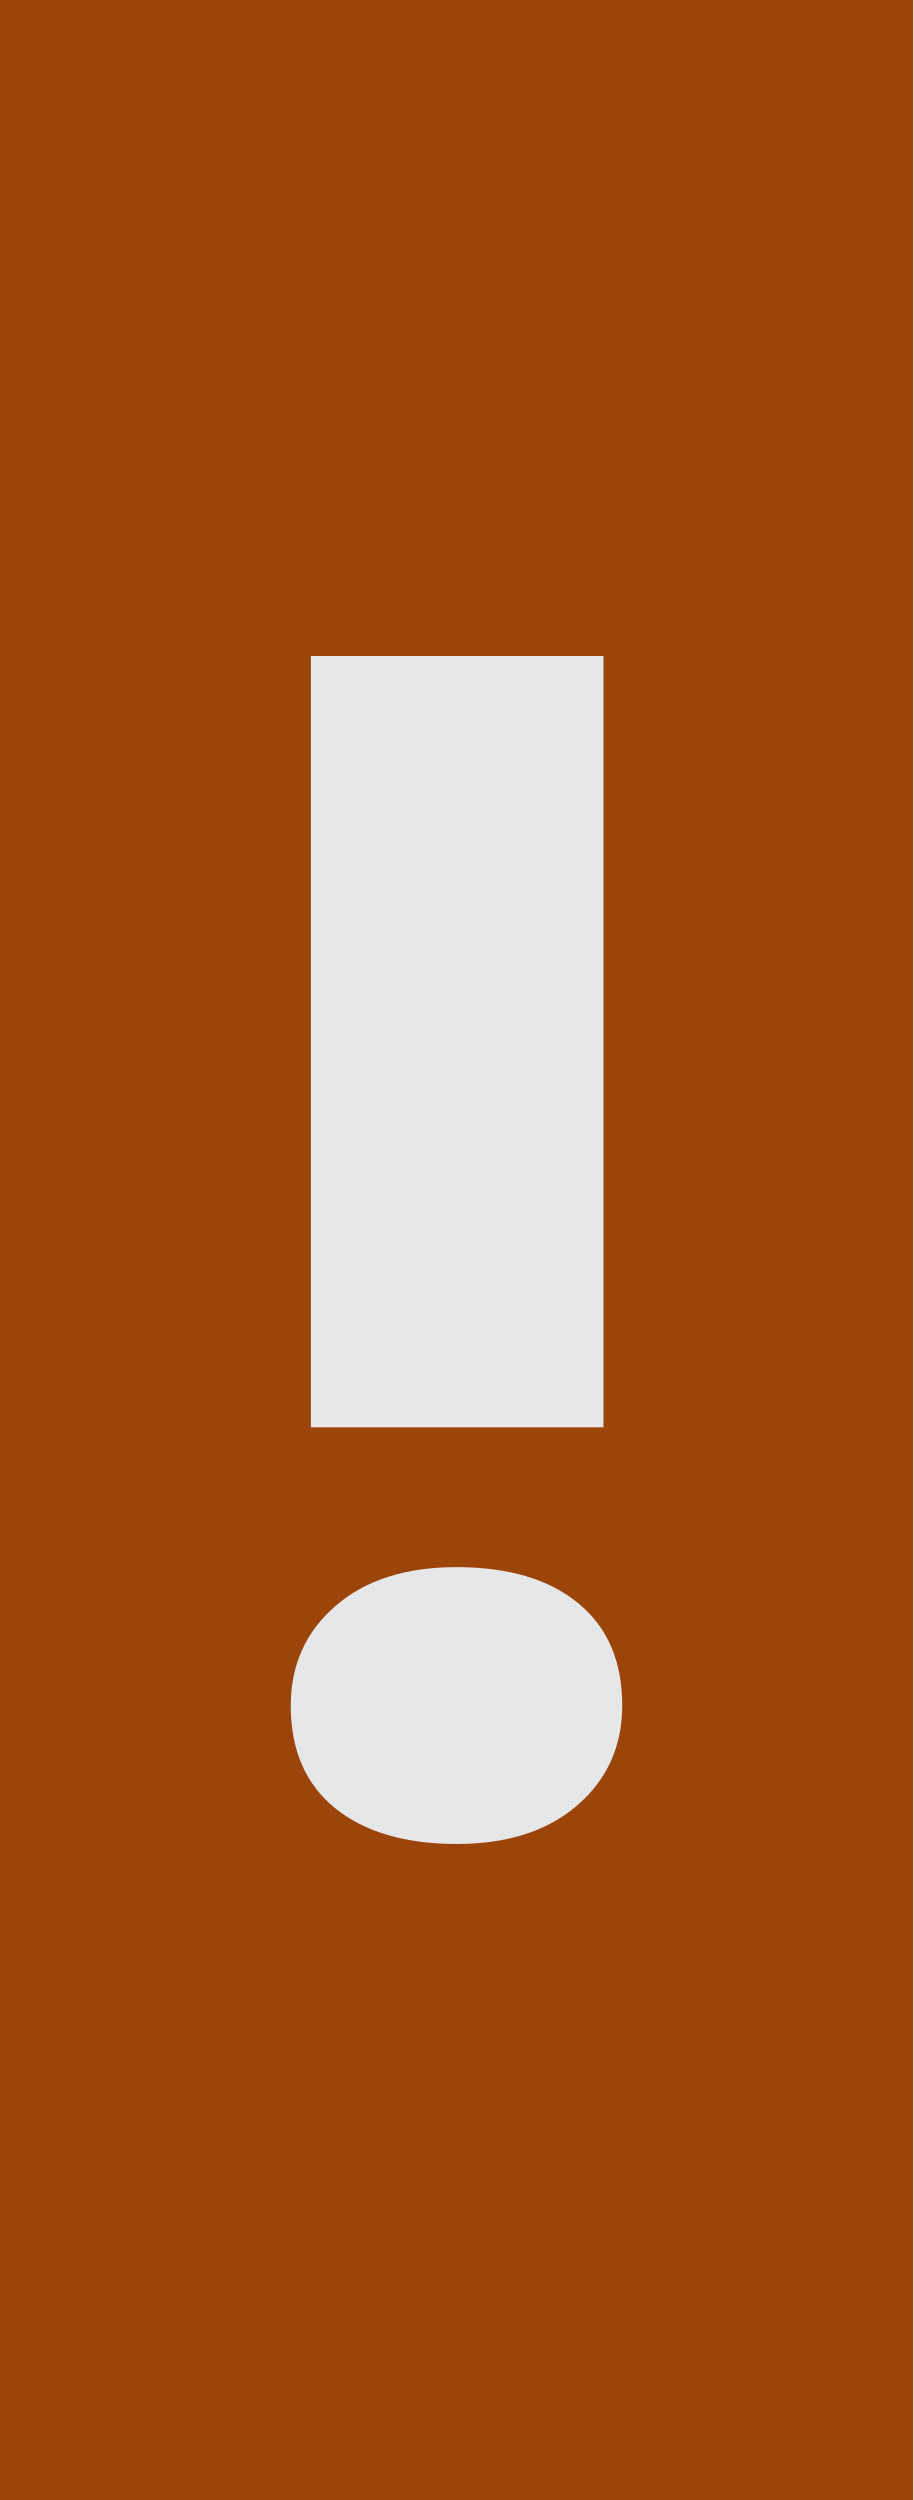
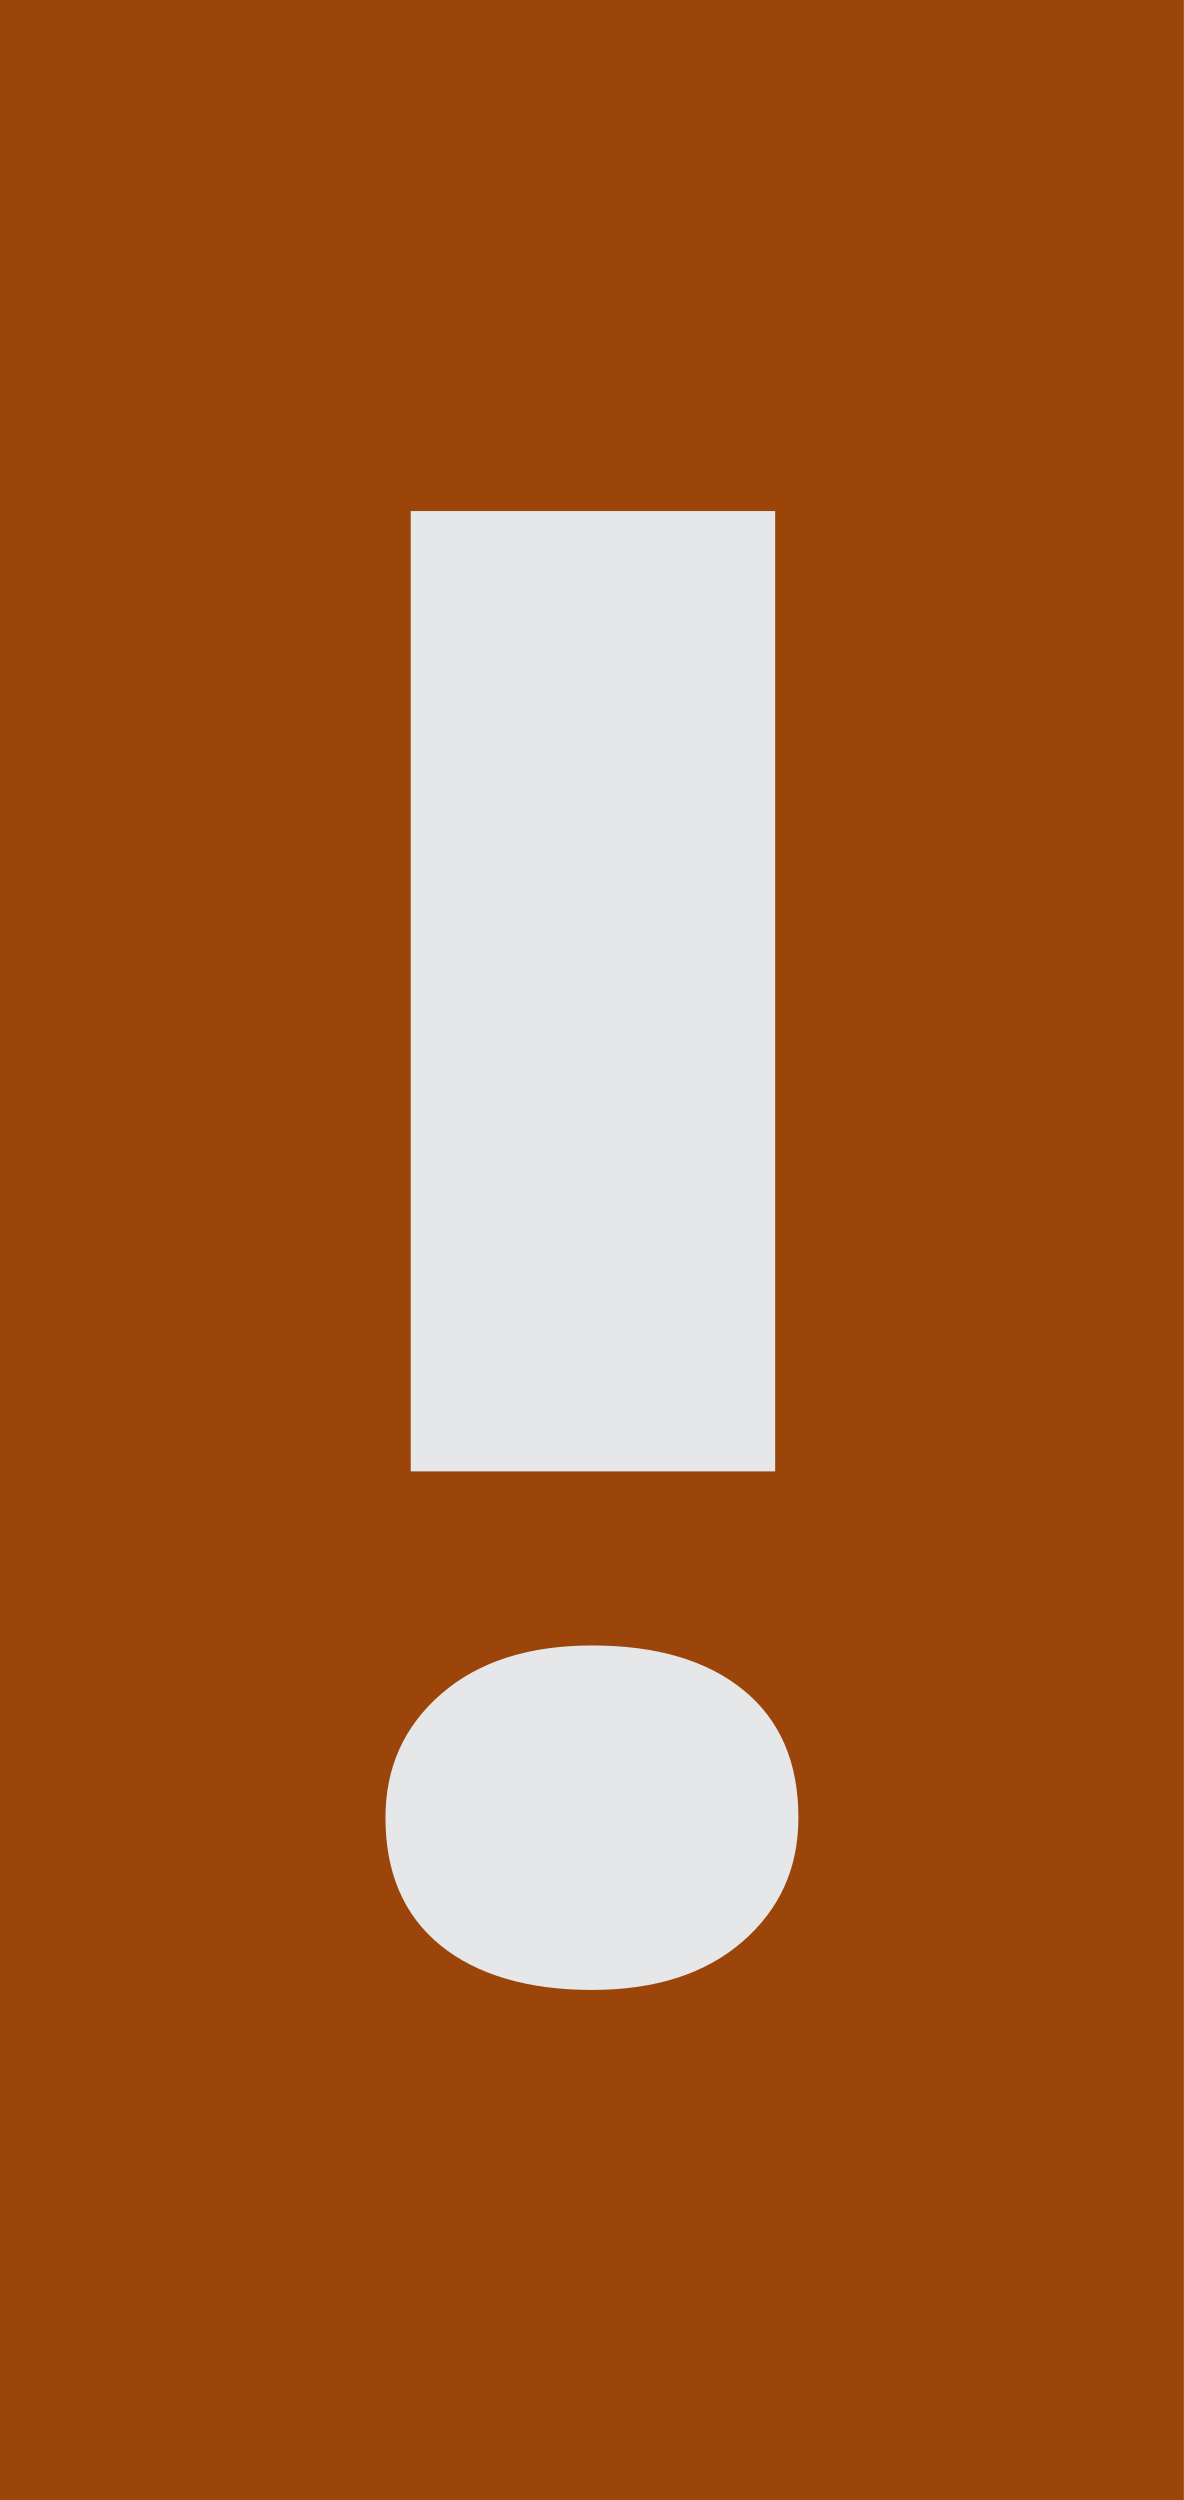
- <svg xmlns="http://www.w3.org/2000/svg" id="Layer_2" data-name="Layer 2" viewBox="0 0 39.45 108">
+ <svg xmlns="http://www.w3.org/2000/svg" id="Layer_2" data-name="Layer 2" viewBox="0 0 58.63 123.81">
  <defs>
    <style>
      .cls-1 {
        fill: #9b450a;
      }

      .cls-2 {
        fill: #e6e7e8;
      }
    </style>
  </defs>
  <g id="MSG">
    <g>
-       <rect class="cls-1" width="39.45" height="108" />
-       <path class="cls-2" d="m19.72,67.7c2.24,0,4,.52,5.26,1.56,1.27,1.04,1.9,2.51,1.9,4.42,0,1.74-.64,3.18-1.93,4.3-1.29,1.12-3.03,1.68-5.23,1.68s-3.99-.52-5.26-1.56c-1.27-1.04-1.9-2.51-1.9-4.42,0-1.74.64-3.18,1.93-4.3,1.29-1.12,3.03-1.68,5.23-1.68Zm6.35-39.36v33.32h-12.64V28.34h12.64Z" />
+       <rect class="cls-1" width="58.63" height="123.81" />
+       <path class="cls-2" d="m29.32,81.49c3.2,0,5.7.74,7.51,2.22,1.81,1.48,2.71,3.58,2.71,6.31,0,2.49-.92,4.53-2.76,6.13-1.84,1.6-4.33,2.4-7.47,2.4s-5.7-.74-7.51-2.22c-1.81-1.48-2.71-3.59-2.71-6.31,0-2.49.92-4.53,2.76-6.13,1.84-1.6,4.33-2.4,7.47-2.4Zm9.07-56.18v47.56h-18.05V25.31h18.05Z" />
    </g>
  </g>
</svg>
